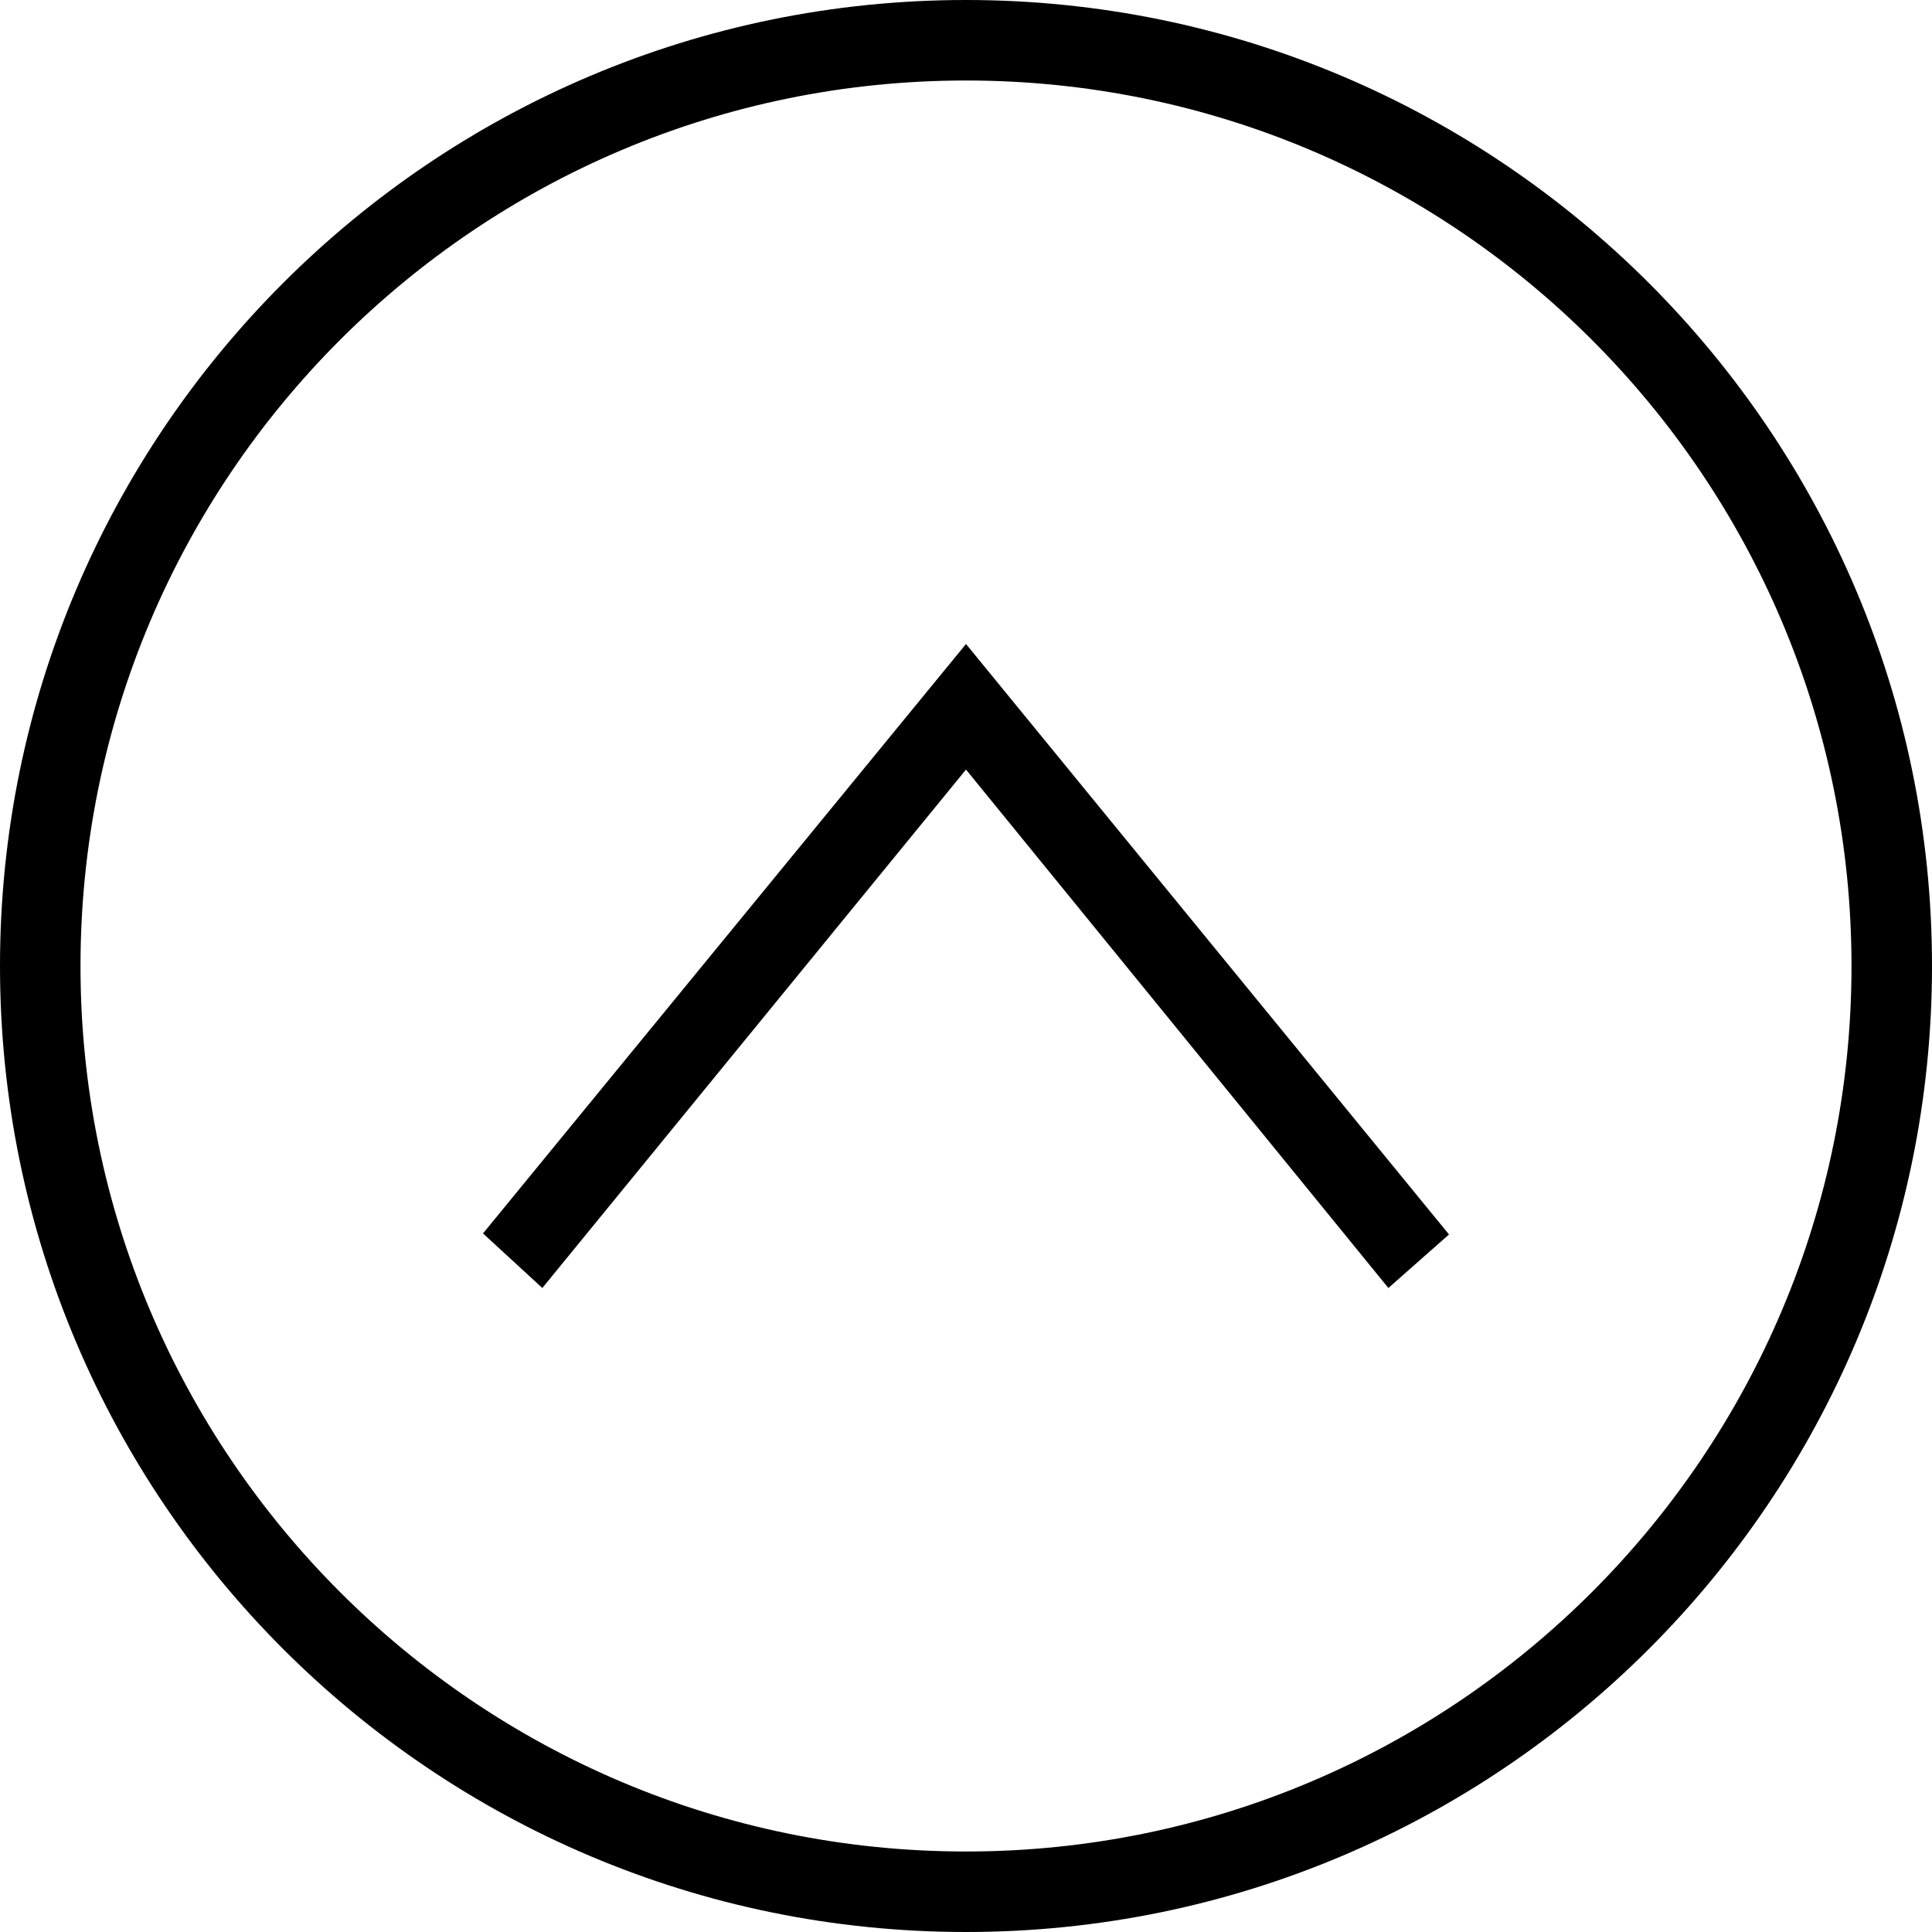
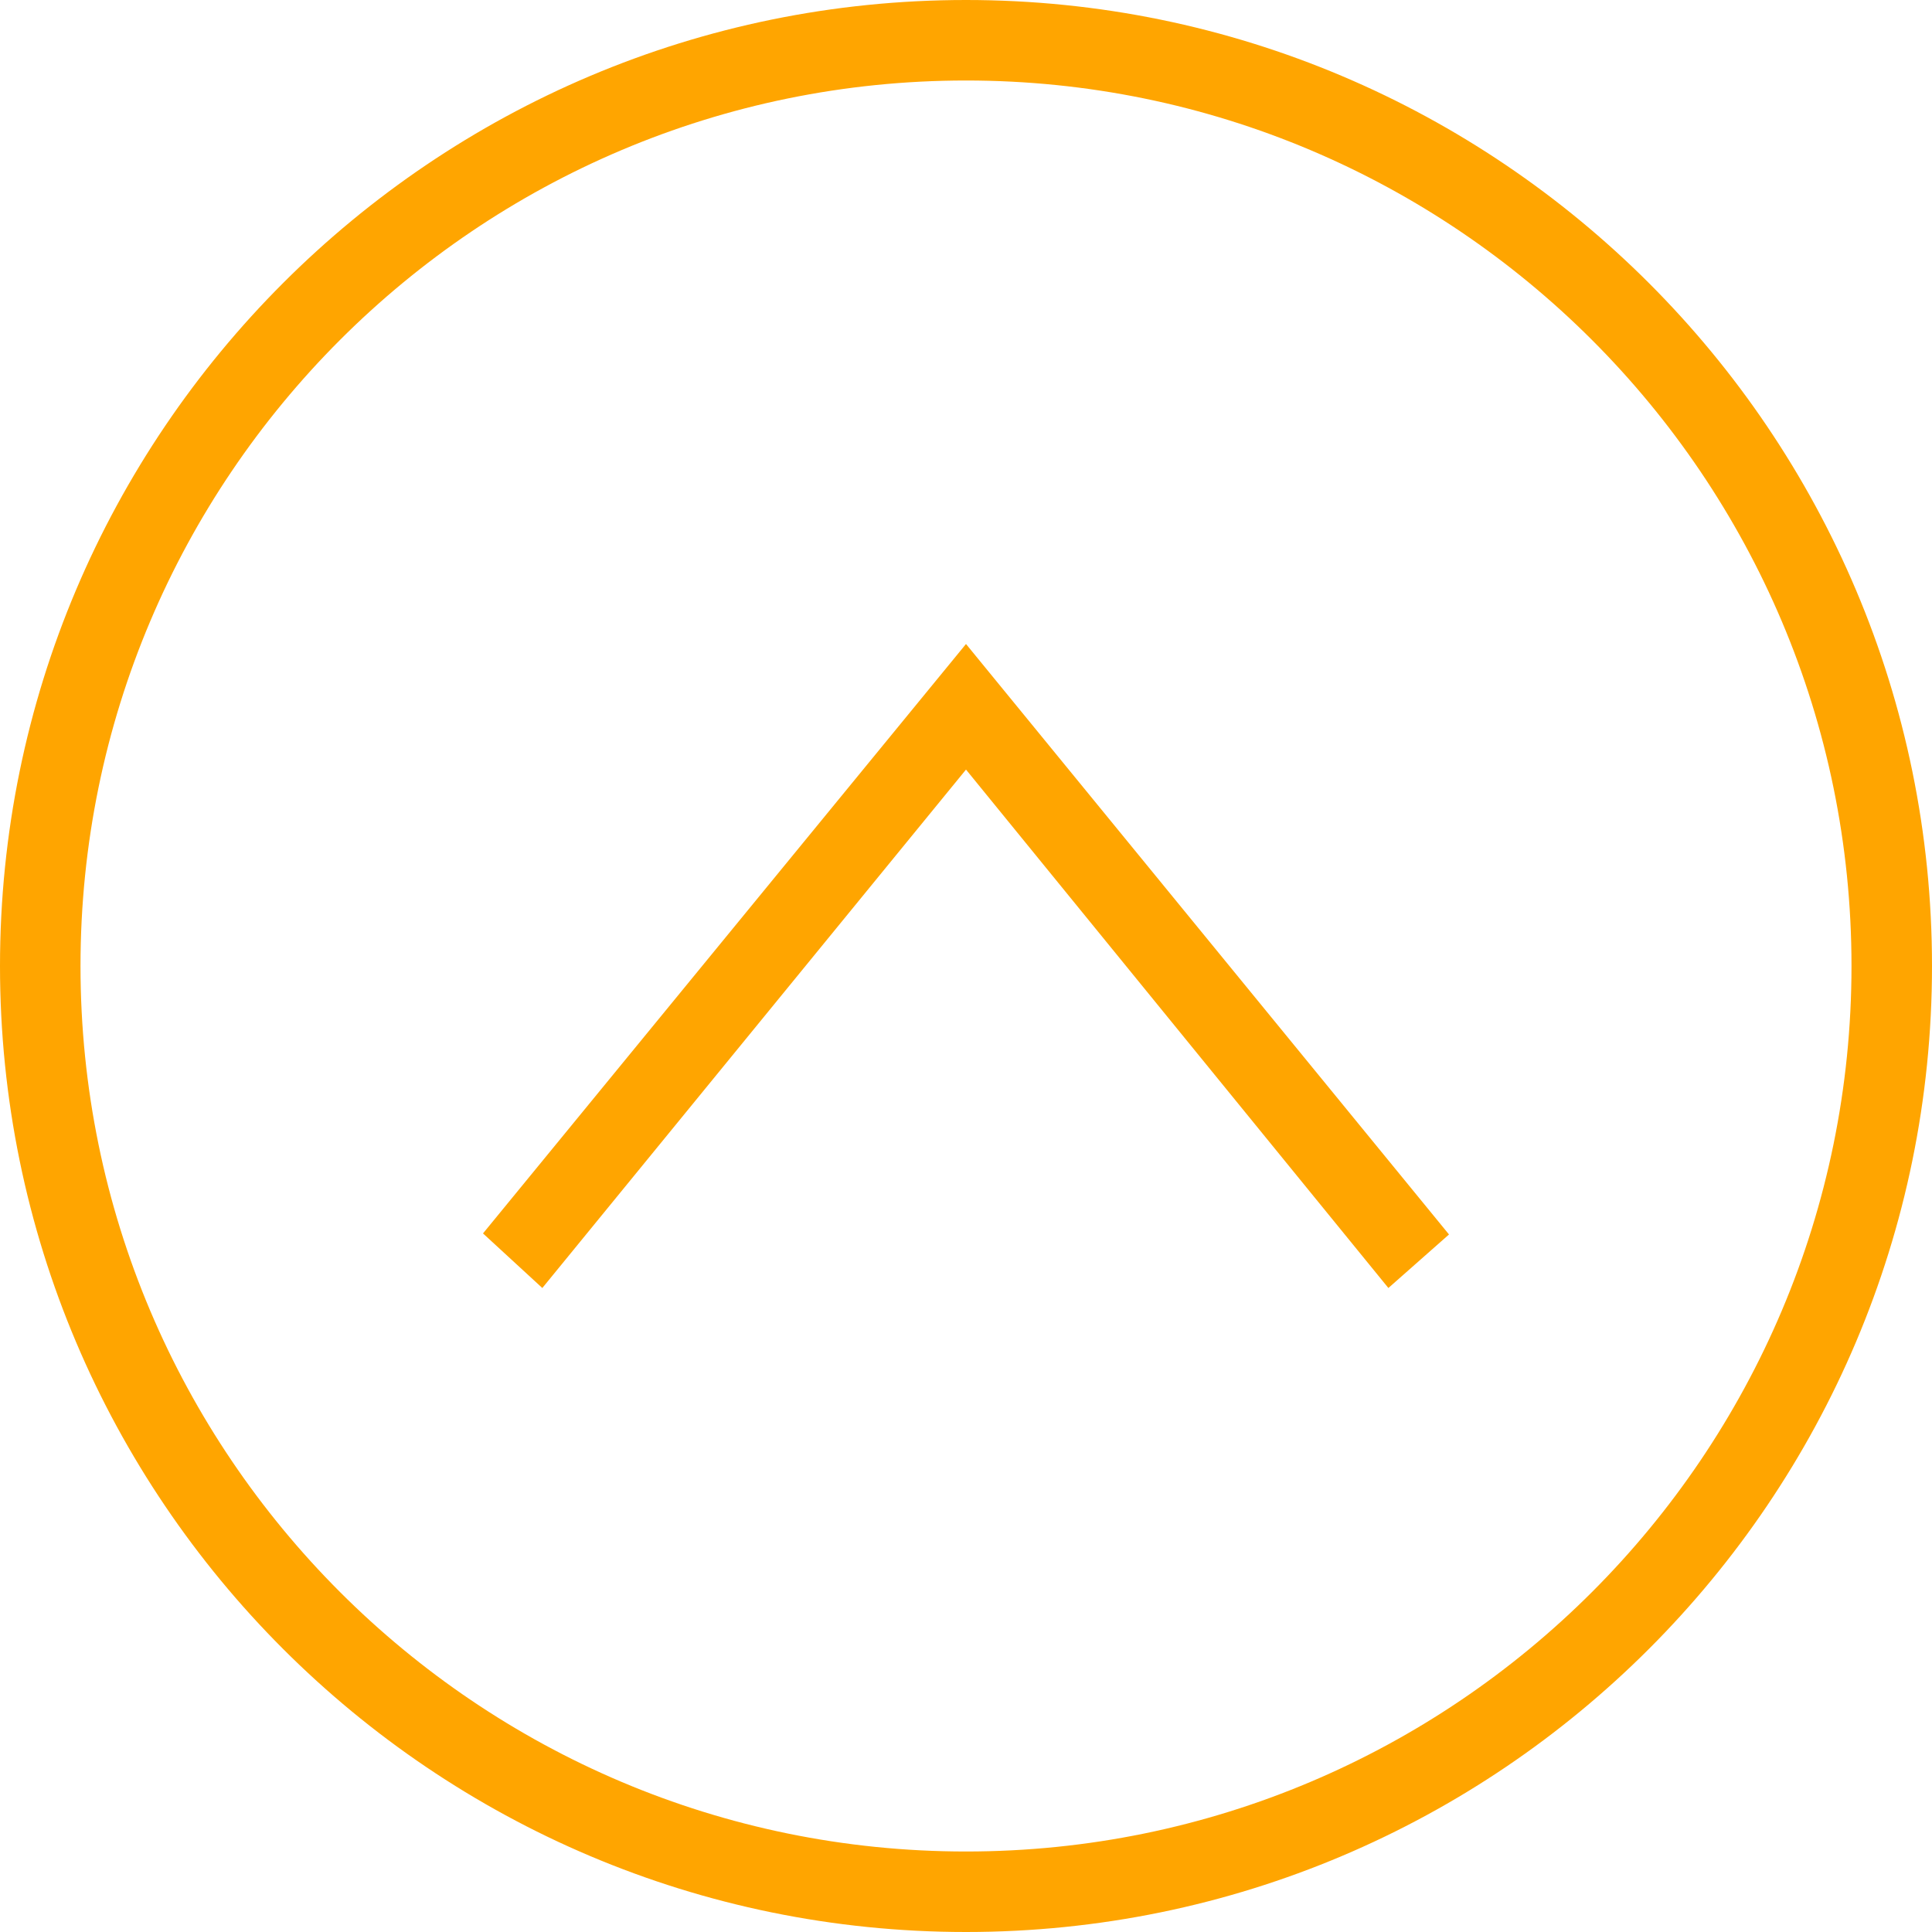
- <svg xmlns="http://www.w3.org/2000/svg" width="24" height="24" fill-rule="evenodd" clip-rule="evenodd">
+ <svg xmlns="http://www.w3.org/2000/svg" fill="orange" width="24" height="24" fill-rule="evenodd" clip-rule="evenodd">
  <path d="M12 0c6.623 0 12 5.377 12 12s-5.377 12-12 12-12-5.377-12-12 5.377-12 12-12zm0 1c6.071 0 11 4.929 11 11s-4.929 11-11 11-11-4.929-11-11 4.929-11 11-11zm5.247 15l-5.247-6.44-5.263 6.44-.737-.678 6-7.322 6 7.335-.753.665z" />
</svg>
